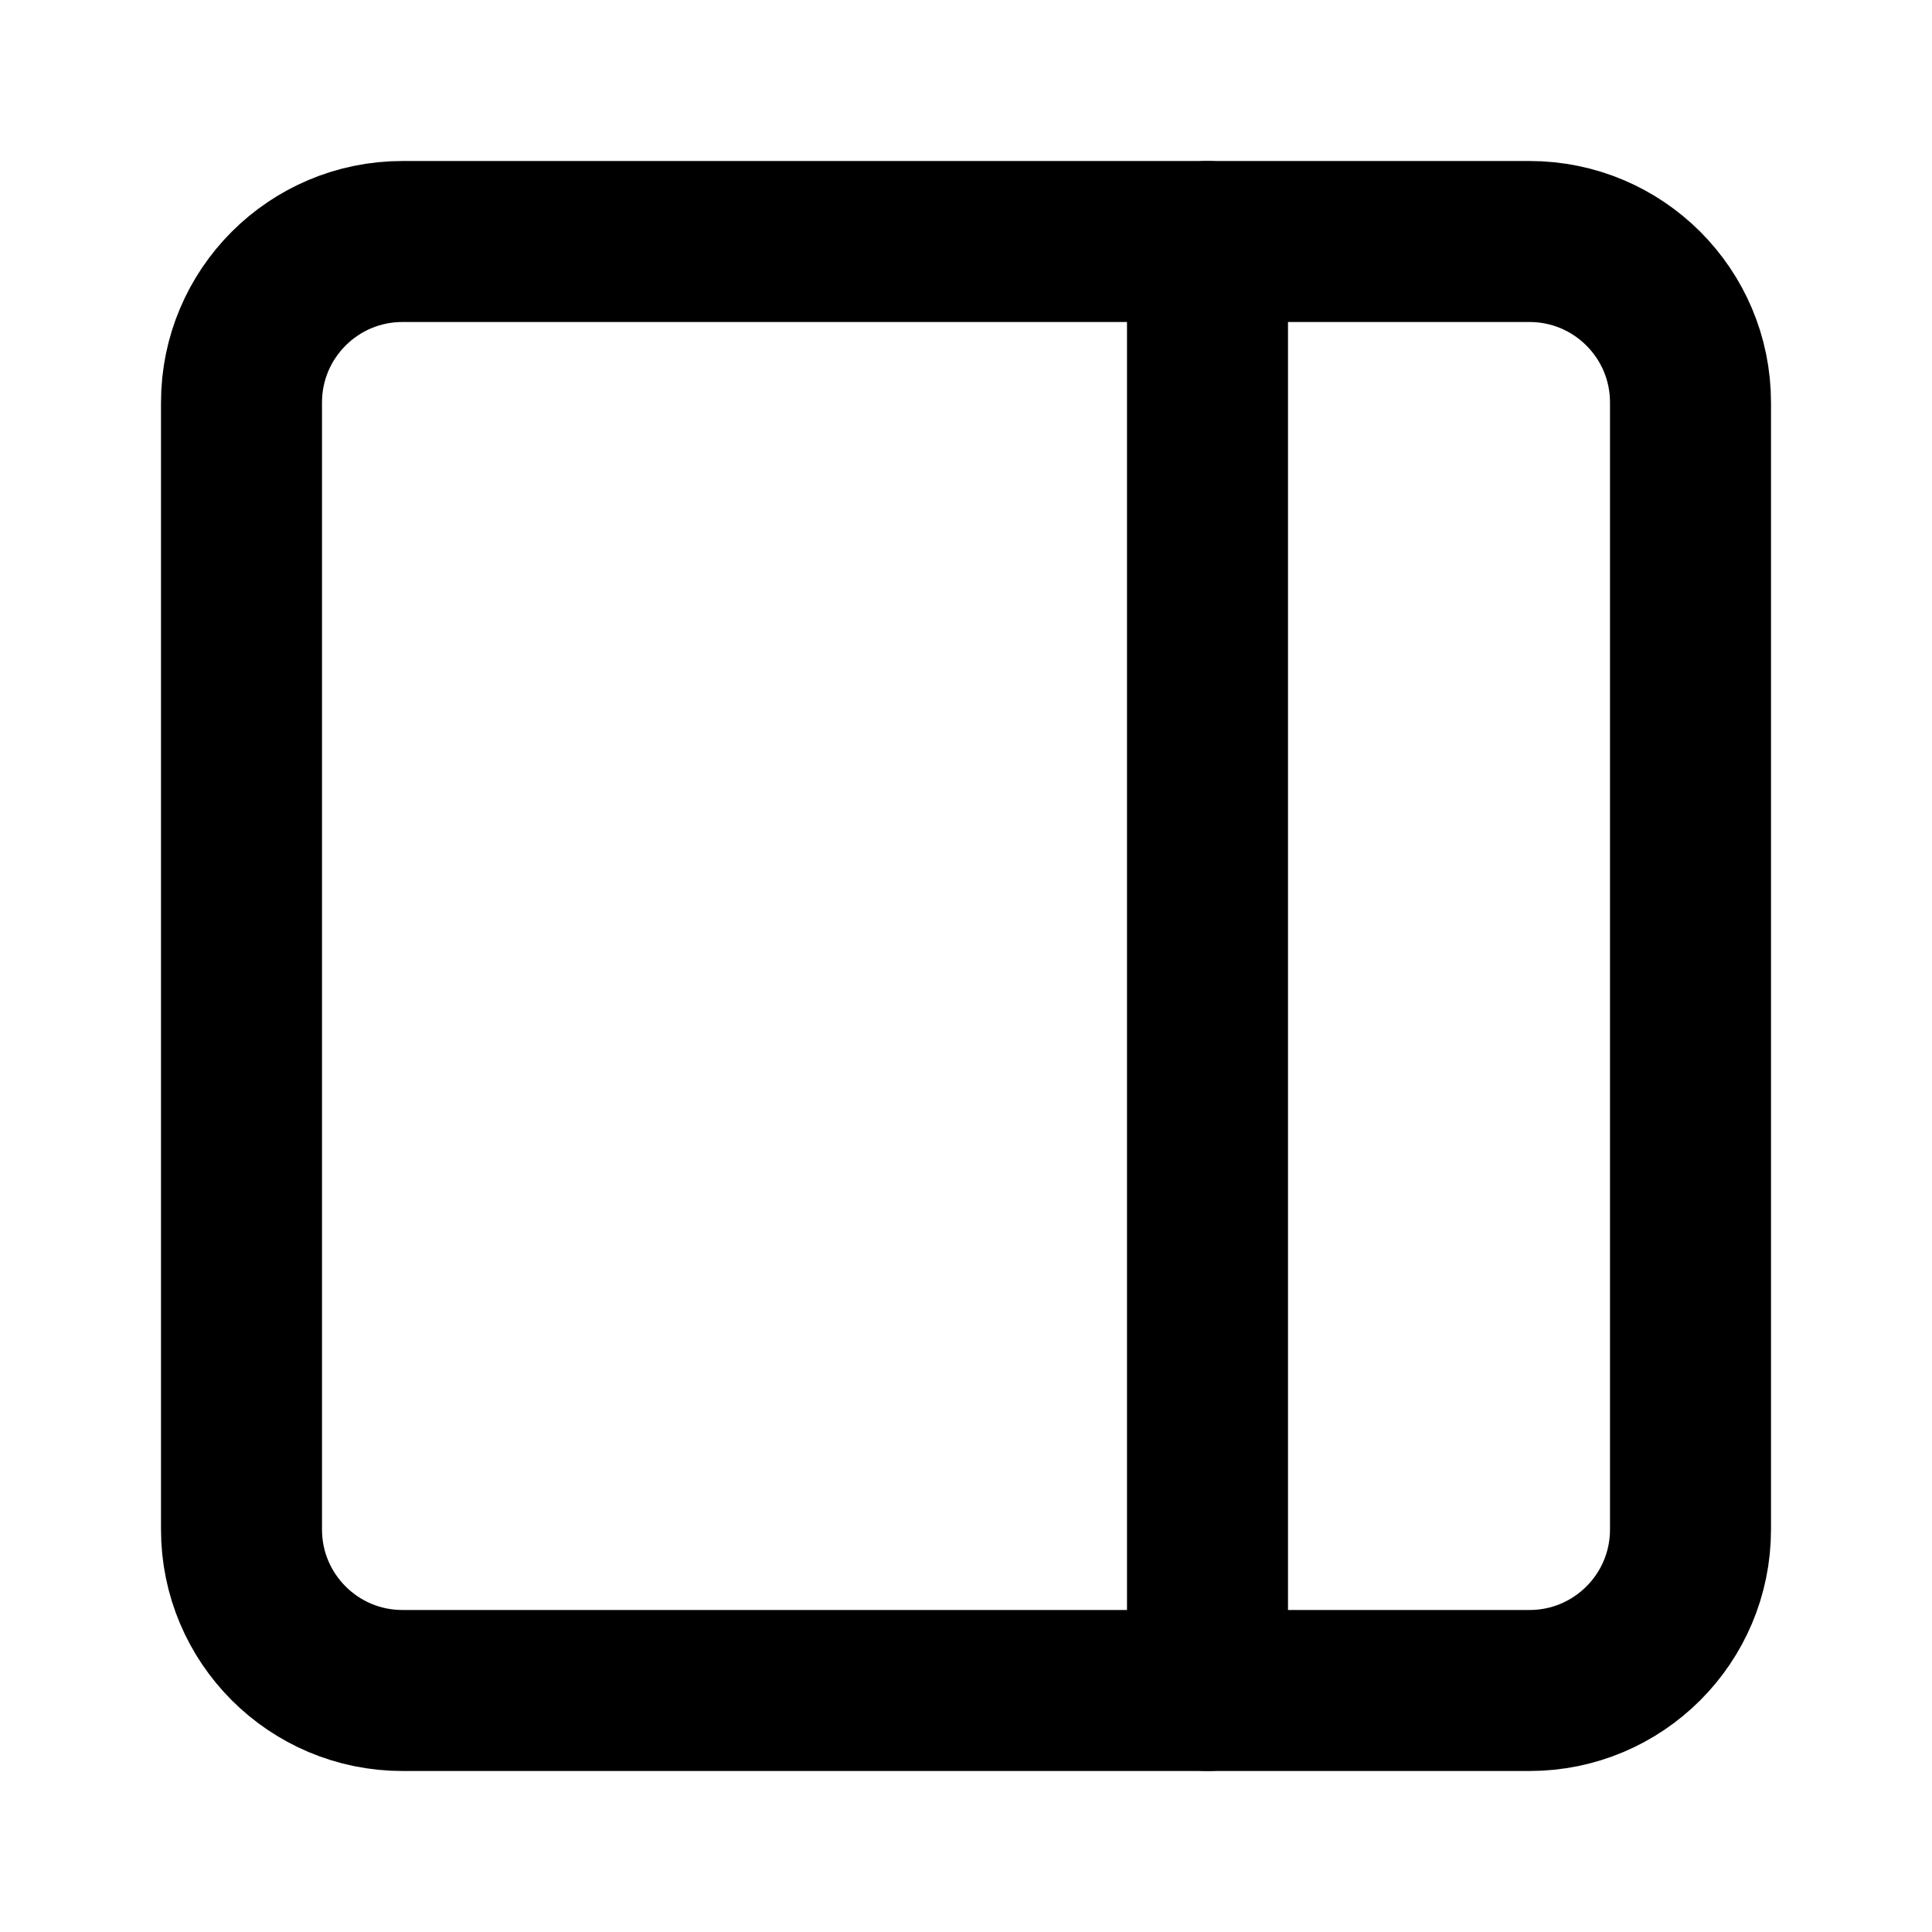
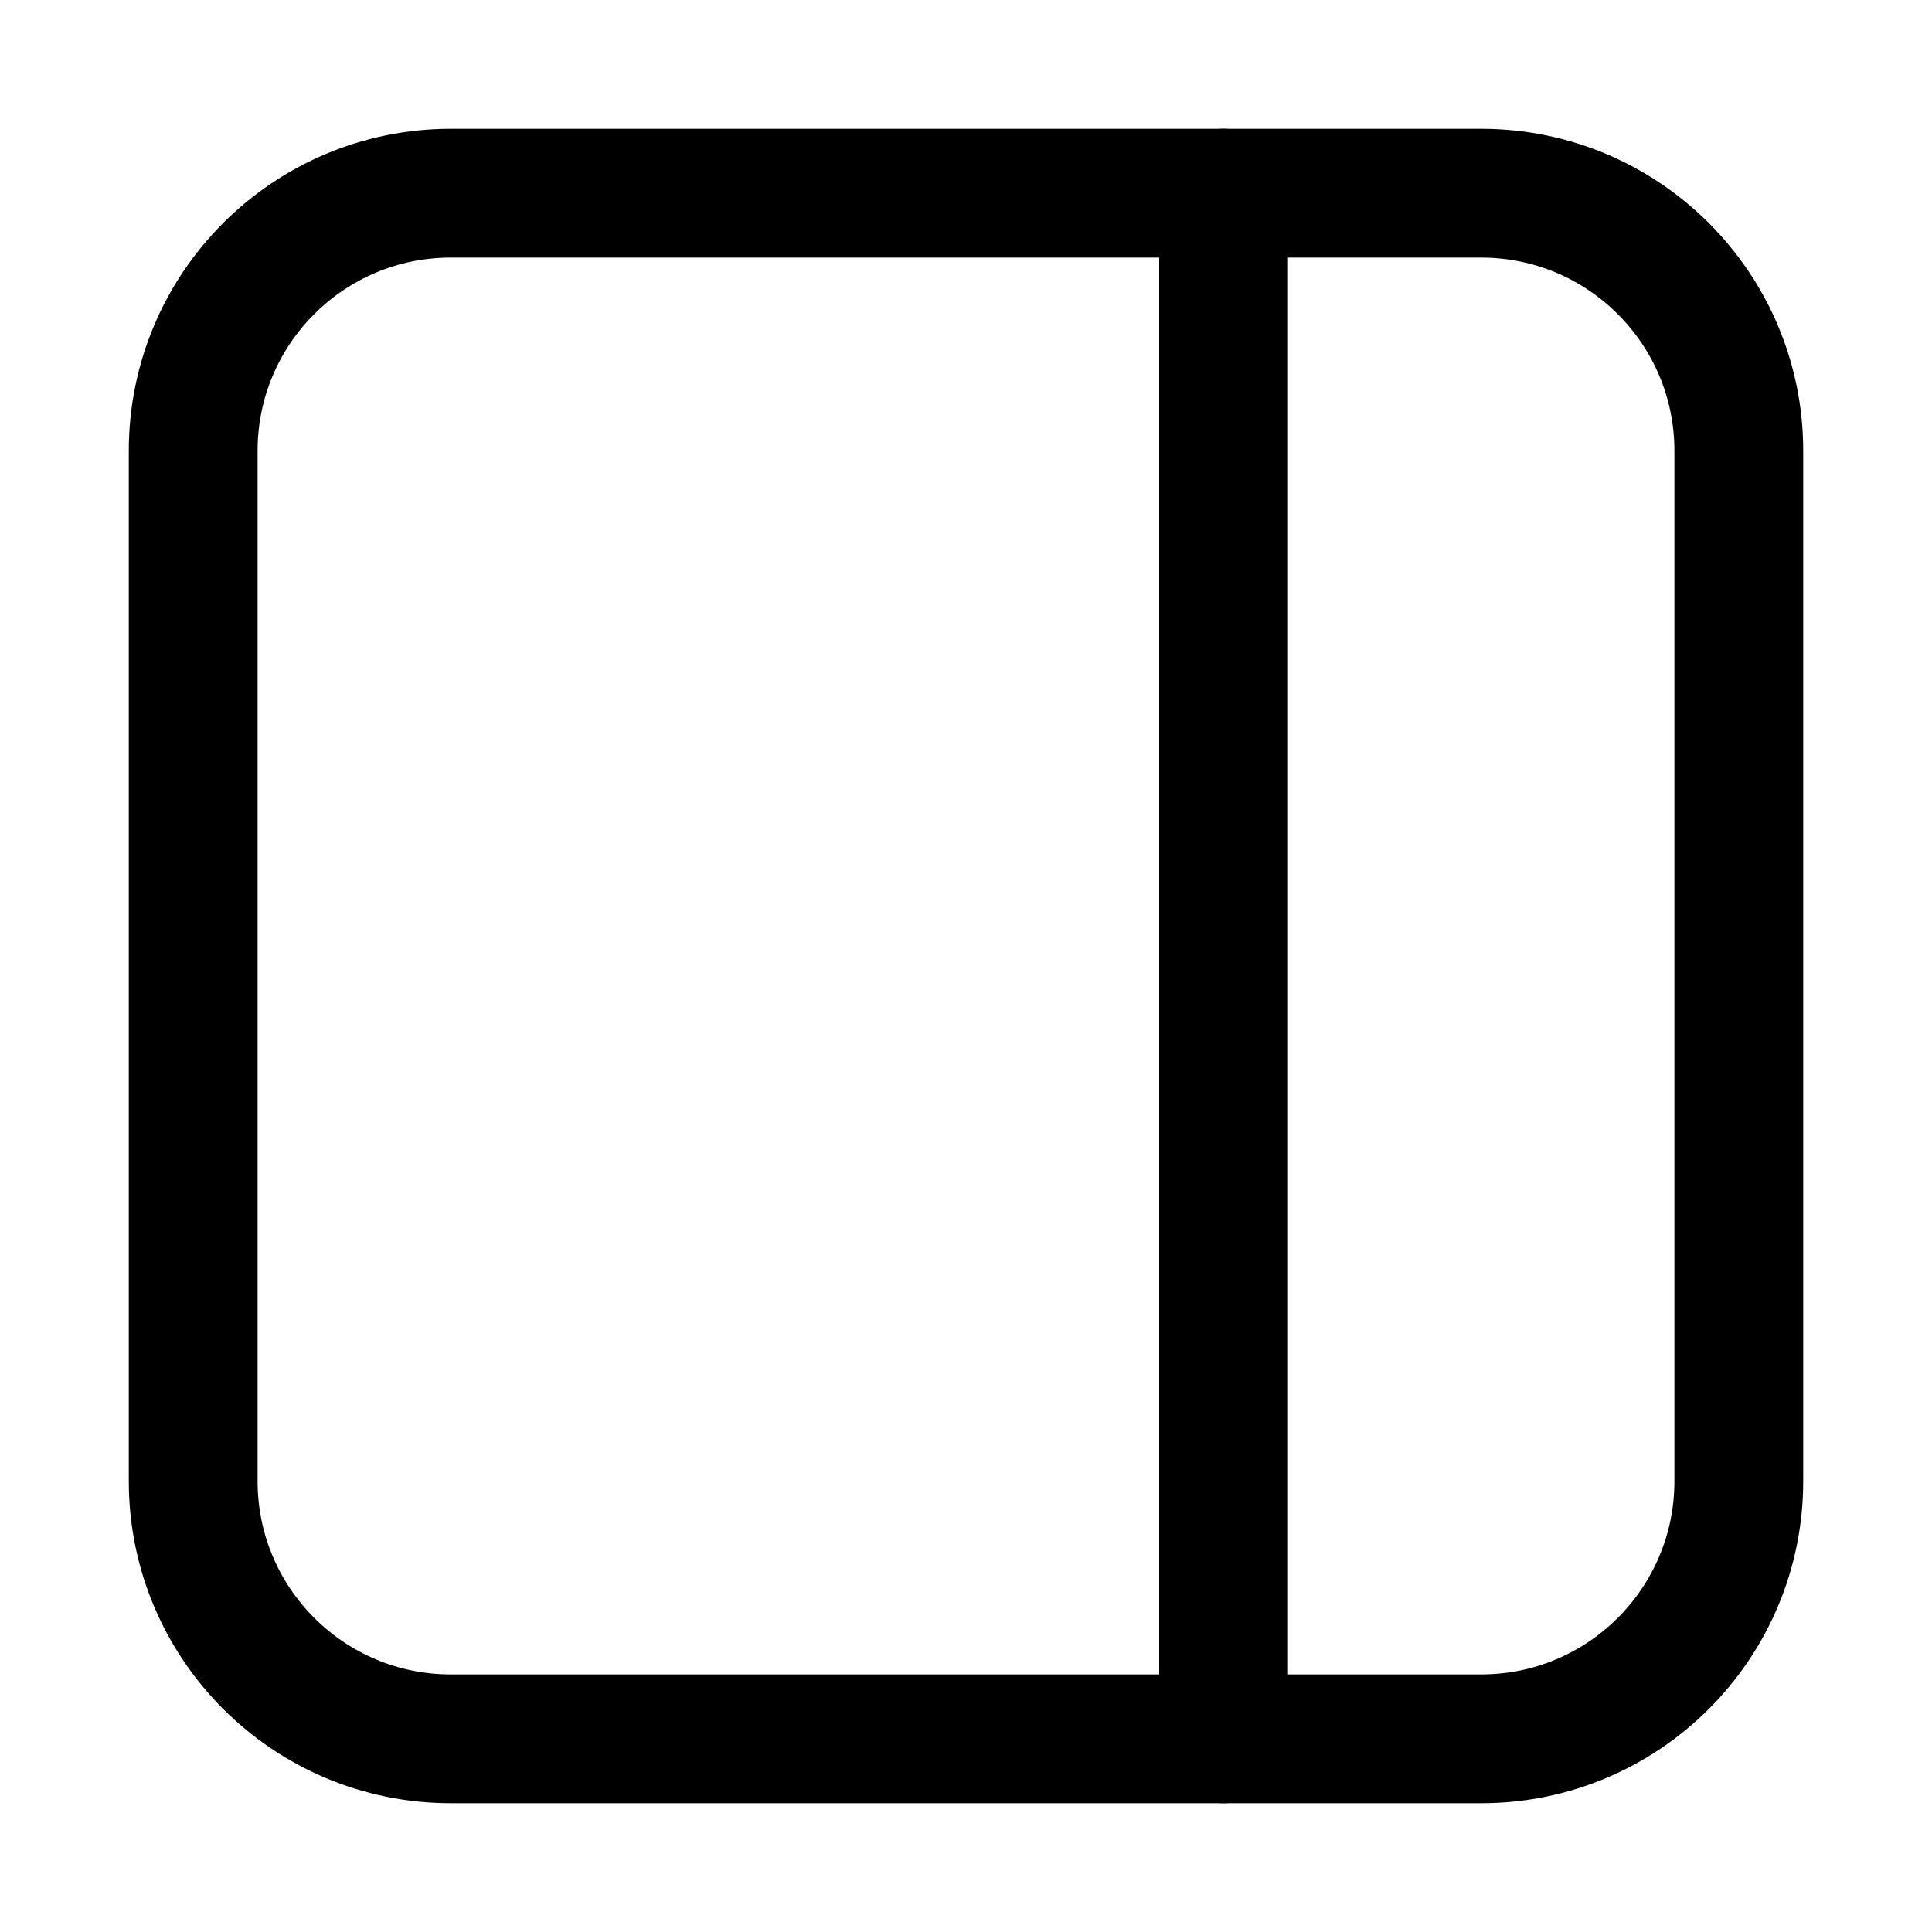
- <svg xmlns="http://www.w3.org/2000/svg" width="24" height="24" viewBox="0 0 24 24" fill="none" stroke="currentColor" stroke-width="2" stroke-linecap="round" stroke-linejoin="round">
-   <rect x="3" y="3" width="18" height="18" rx="2" />
-   <path d="M15 3v18" />
+ <svg xmlns="http://www.w3.org/2000/svg" width="15" height="15" viewBox="0 0 15 15" fill="none" stroke="currentColor" stroke-width="1" stroke-linecap="round" stroke-linejoin="round">
+   <rect x="1.5" y="1.5" width="12" height="12" rx="2" />
+   <path d="M9.5 1.5v12" />
</svg>
